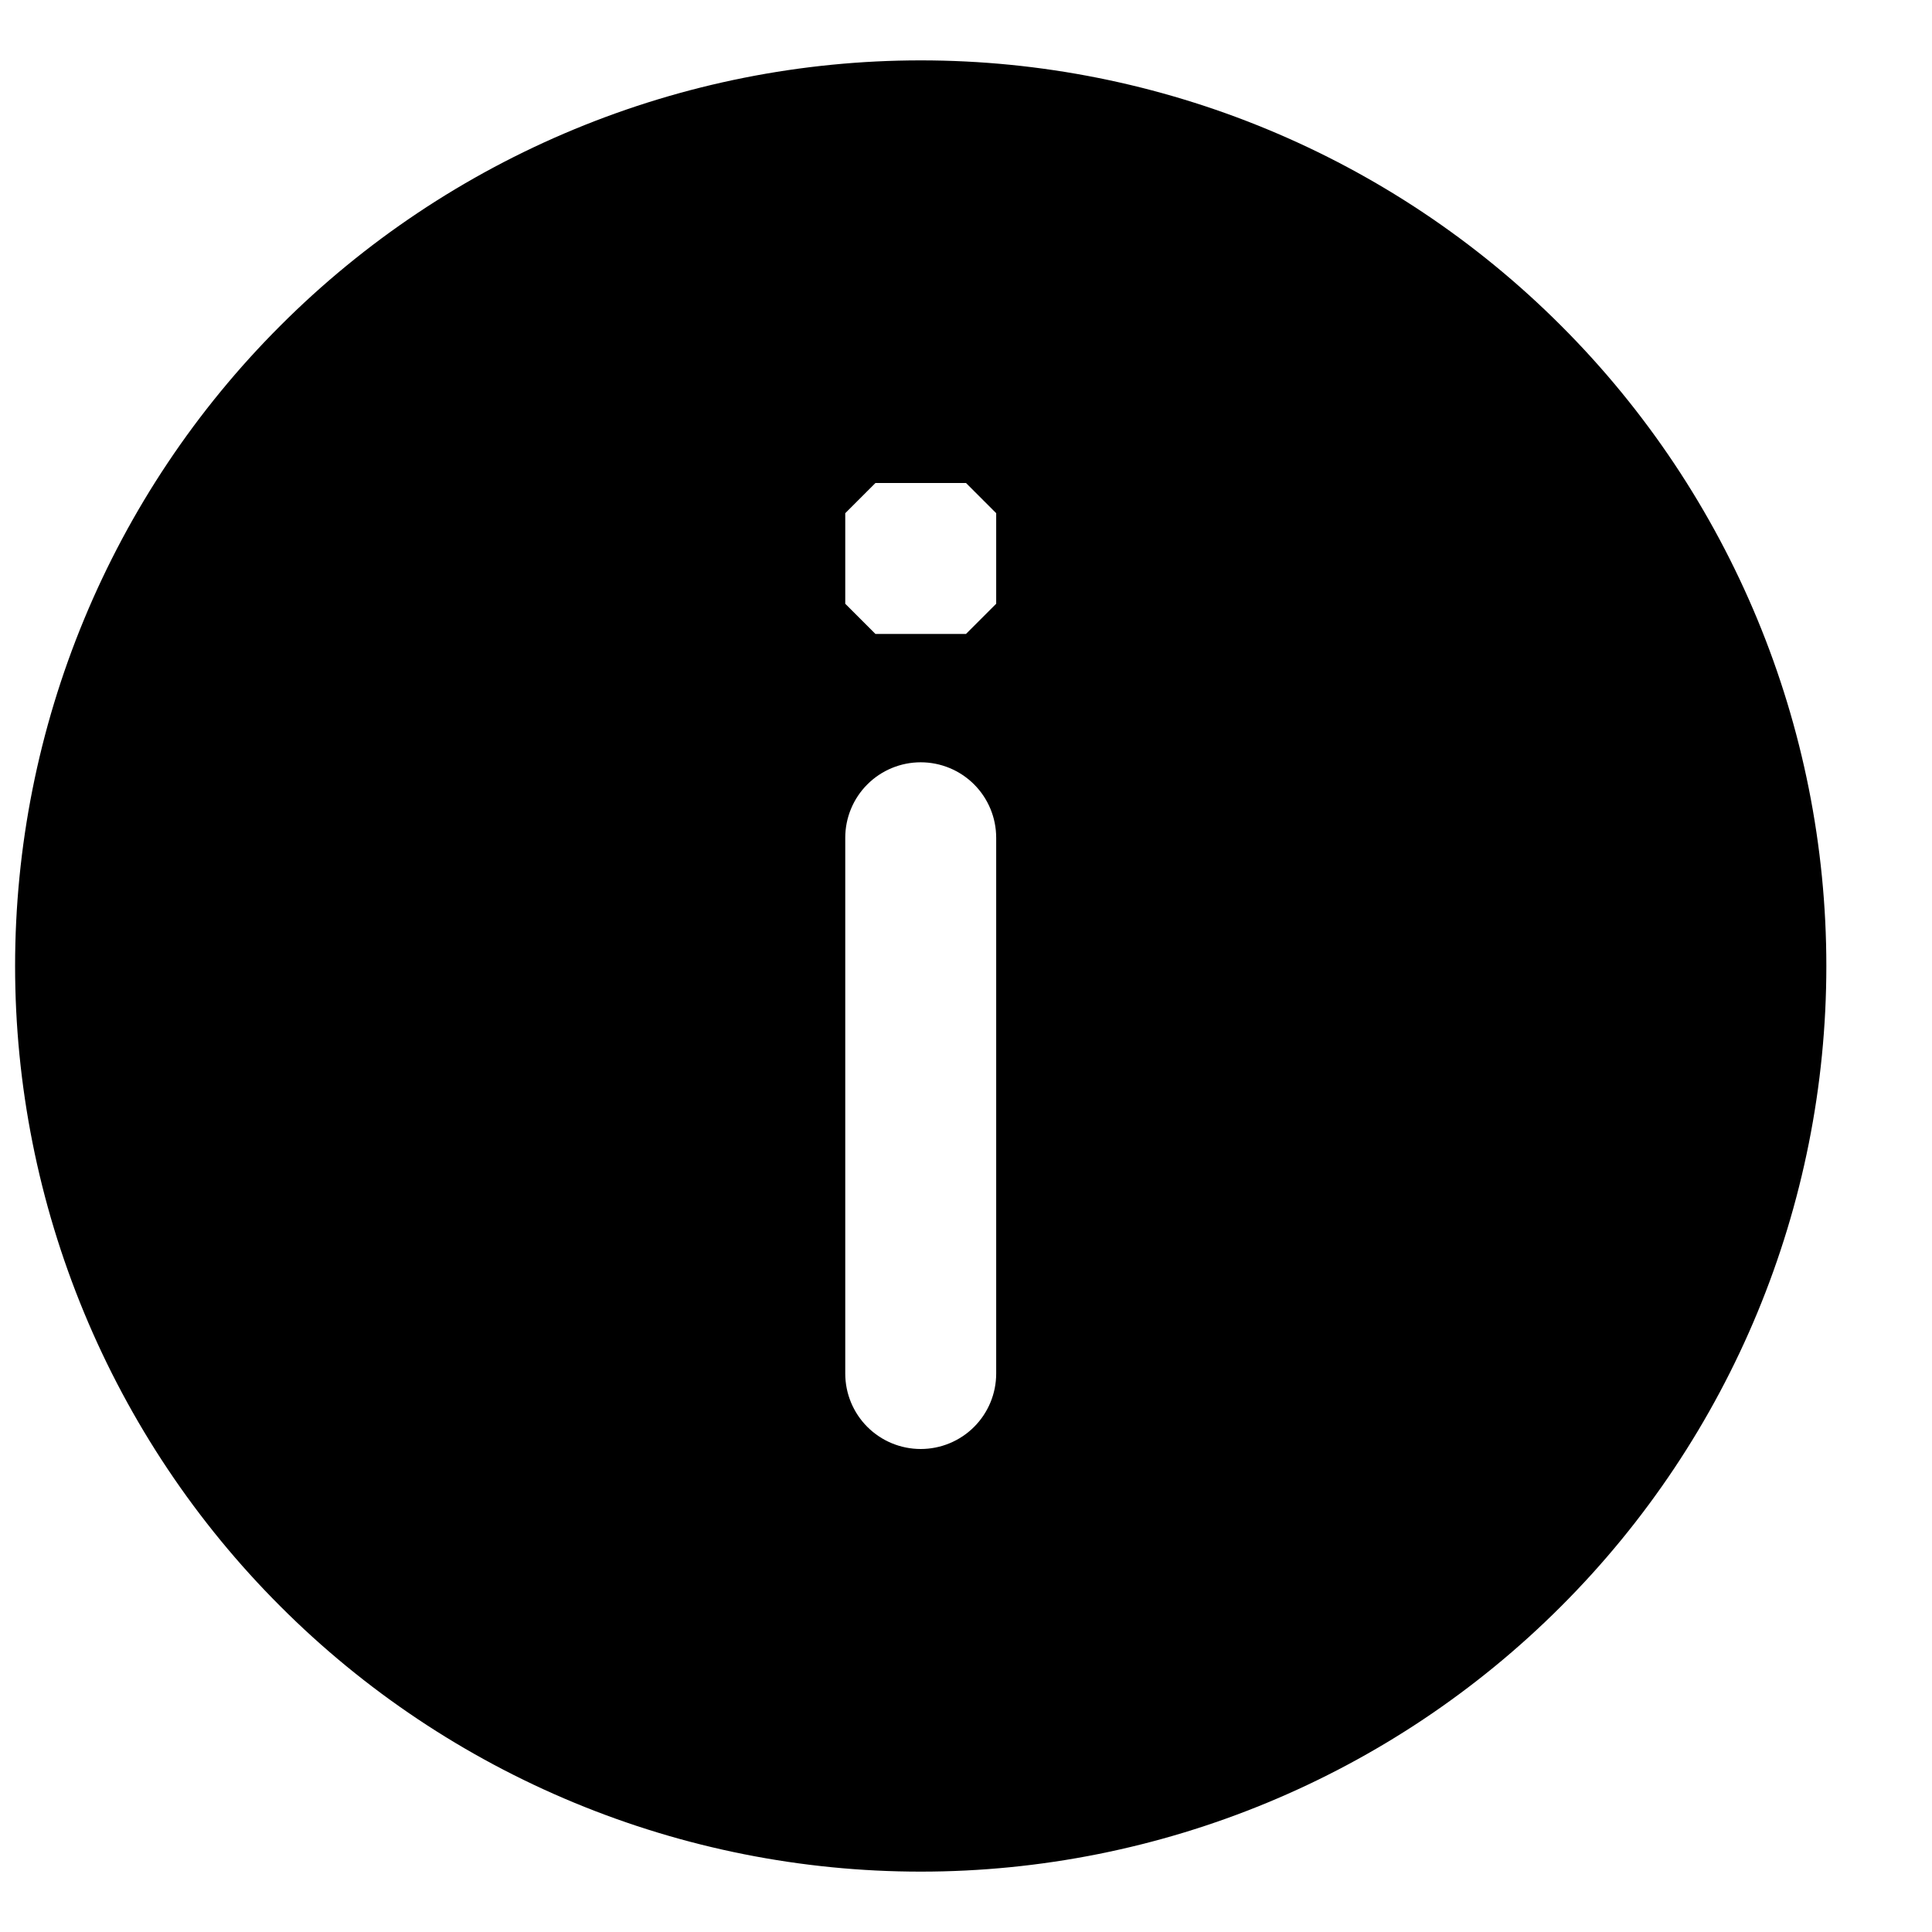
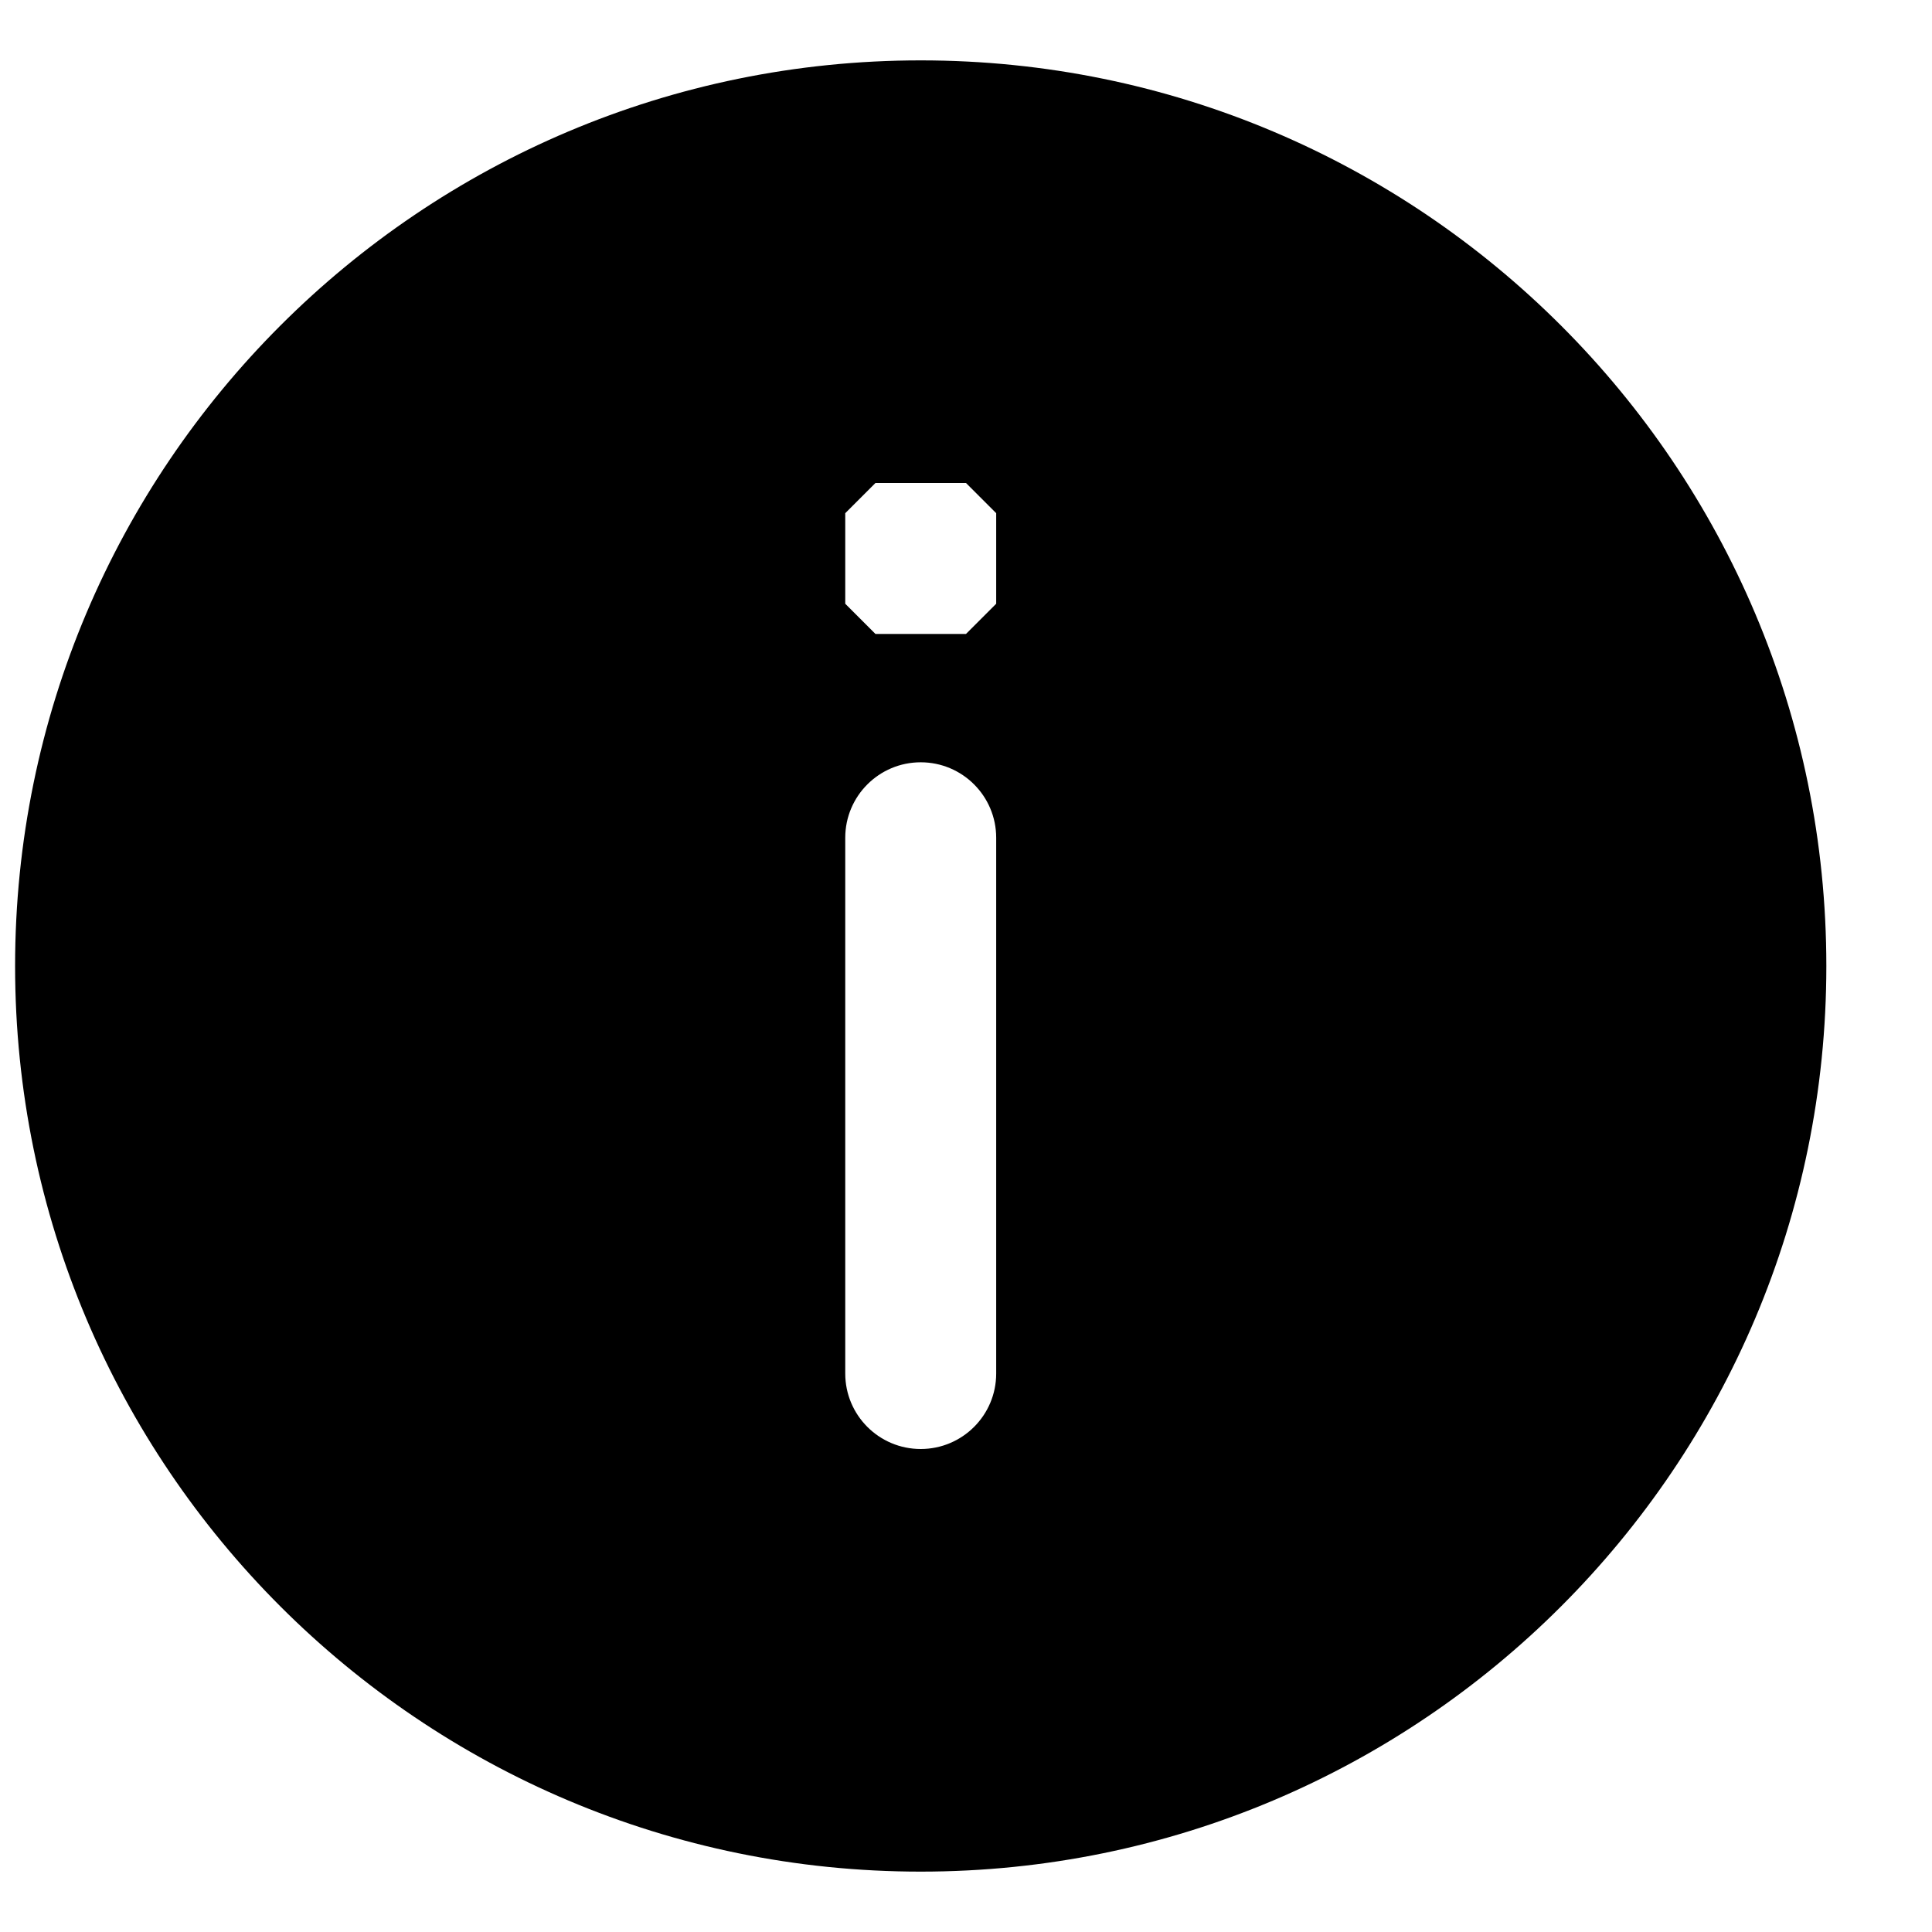
- <svg xmlns="http://www.w3.org/2000/svg" width="16" height="16" viewBox="0 0 16 16" fill="none">
-   <path d="M7.625 0.5C6.64 0.5 5.665 0.694 4.755 1.071C3.845 1.448 3.018 2 2.322 2.697C1.625 3.393 1.073 4.22 0.696 5.13C0.319 6.04 0.125 7.015 0.125 8C0.125 8.985 0.319 9.96 0.696 10.87C1.073 11.78 1.625 12.607 2.322 13.303C3.018 14 3.845 14.552 4.755 14.929C5.665 15.306 6.64 15.5 7.625 15.5C9.614 15.5 11.522 14.71 12.928 13.303C14.335 11.897 15.125 9.989 15.125 8C15.125 6.011 14.335 4.103 12.928 2.697C11.522 1.29 9.614 0.5 7.625 0.5ZM8.25 11.375C8.25 11.541 8.184 11.7 8.067 11.817C7.95 11.934 7.791 12 7.625 12C7.459 12 7.3 11.934 7.183 11.817C7.066 11.7 7 11.541 7 11.375V6.938C7 6.772 7.066 6.613 7.183 6.496C7.3 6.379 7.459 6.313 7.625 6.313C7.791 6.313 7.95 6.379 8.067 6.496C8.184 6.613 8.25 6.772 8.25 6.938V11.375ZM8.25 5L8 5.25H7.25L7 5V4.25L7.25 4H8L8.25 4.25V5Z" fill="black" />
+ <svg xmlns="http://www.w3.org/2000/svg" width="16" height="16" fill="none">
+   <path fill="#000" d="M7.625.5a7.5 7.5 0 1 0 0 15 7.5 7.5 0 0 0 0-15Zm.625 10.875a.625.625 0 1 1-1.25 0V6.938a.625.625 0 0 1 1.25 0v4.437ZM8.25 5 8 5.25h-.75L7 5v-.75L7.25 4H8l.25.25V5Z" />
</svg>
